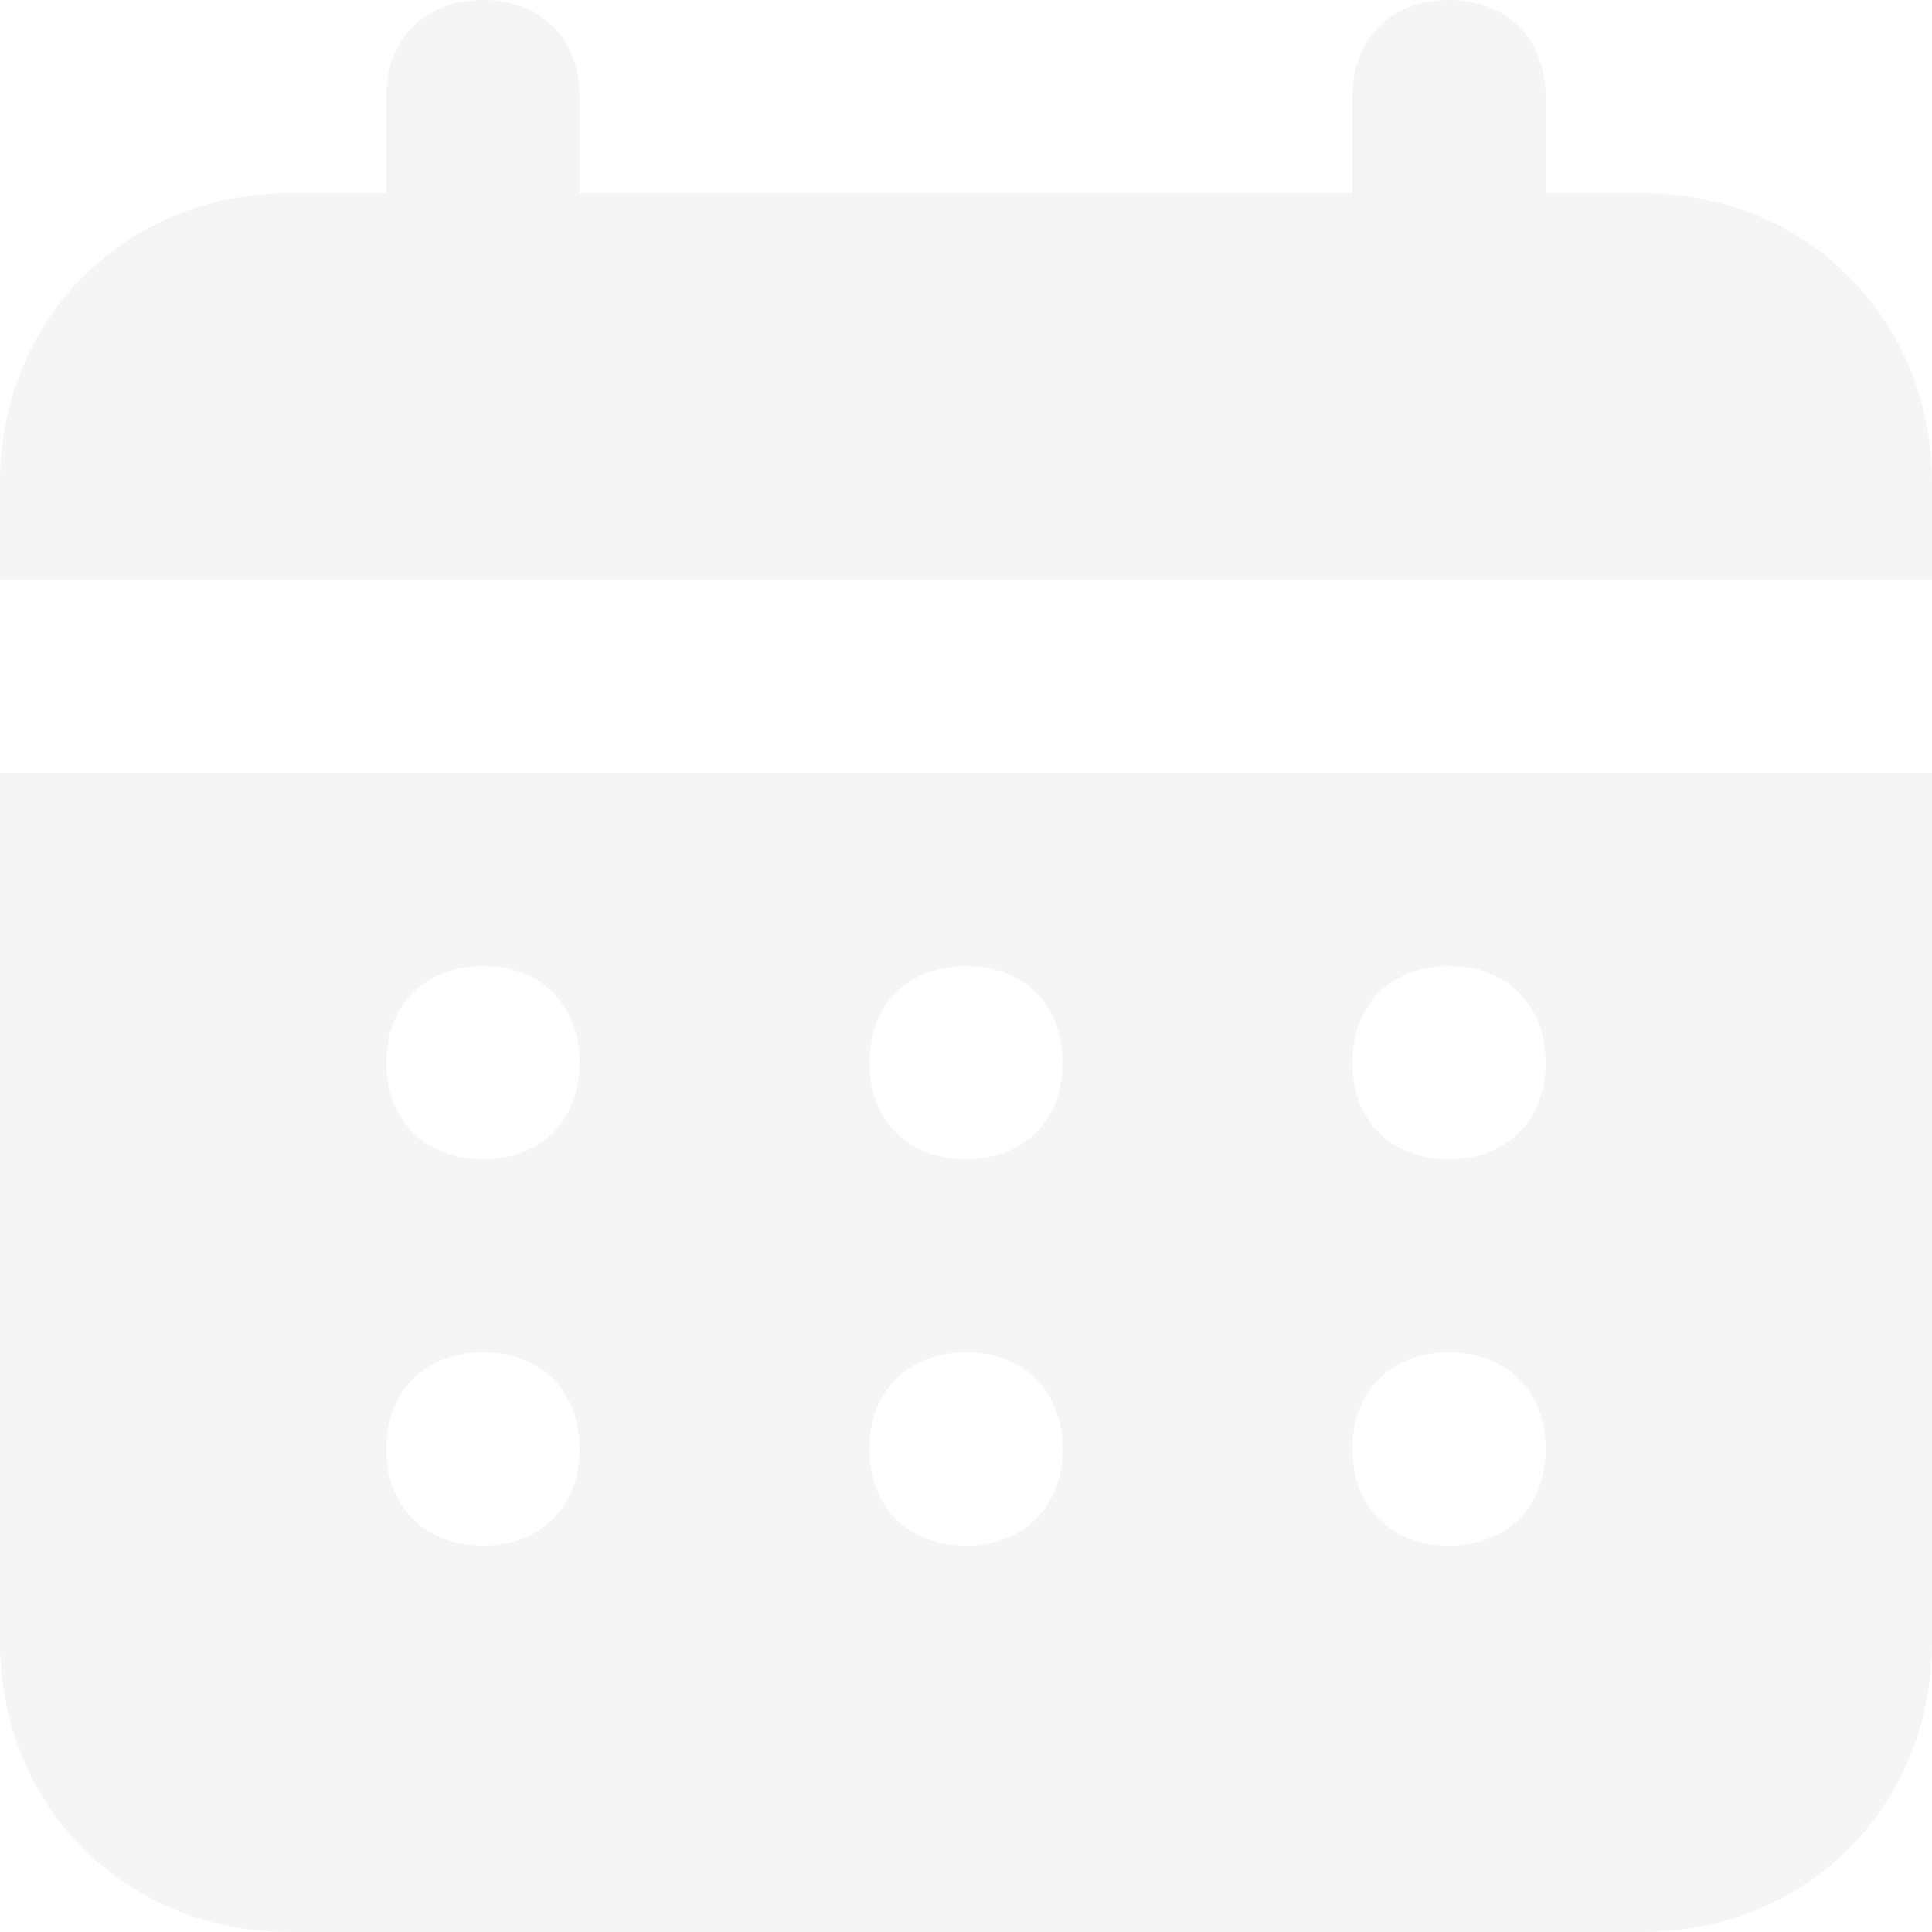
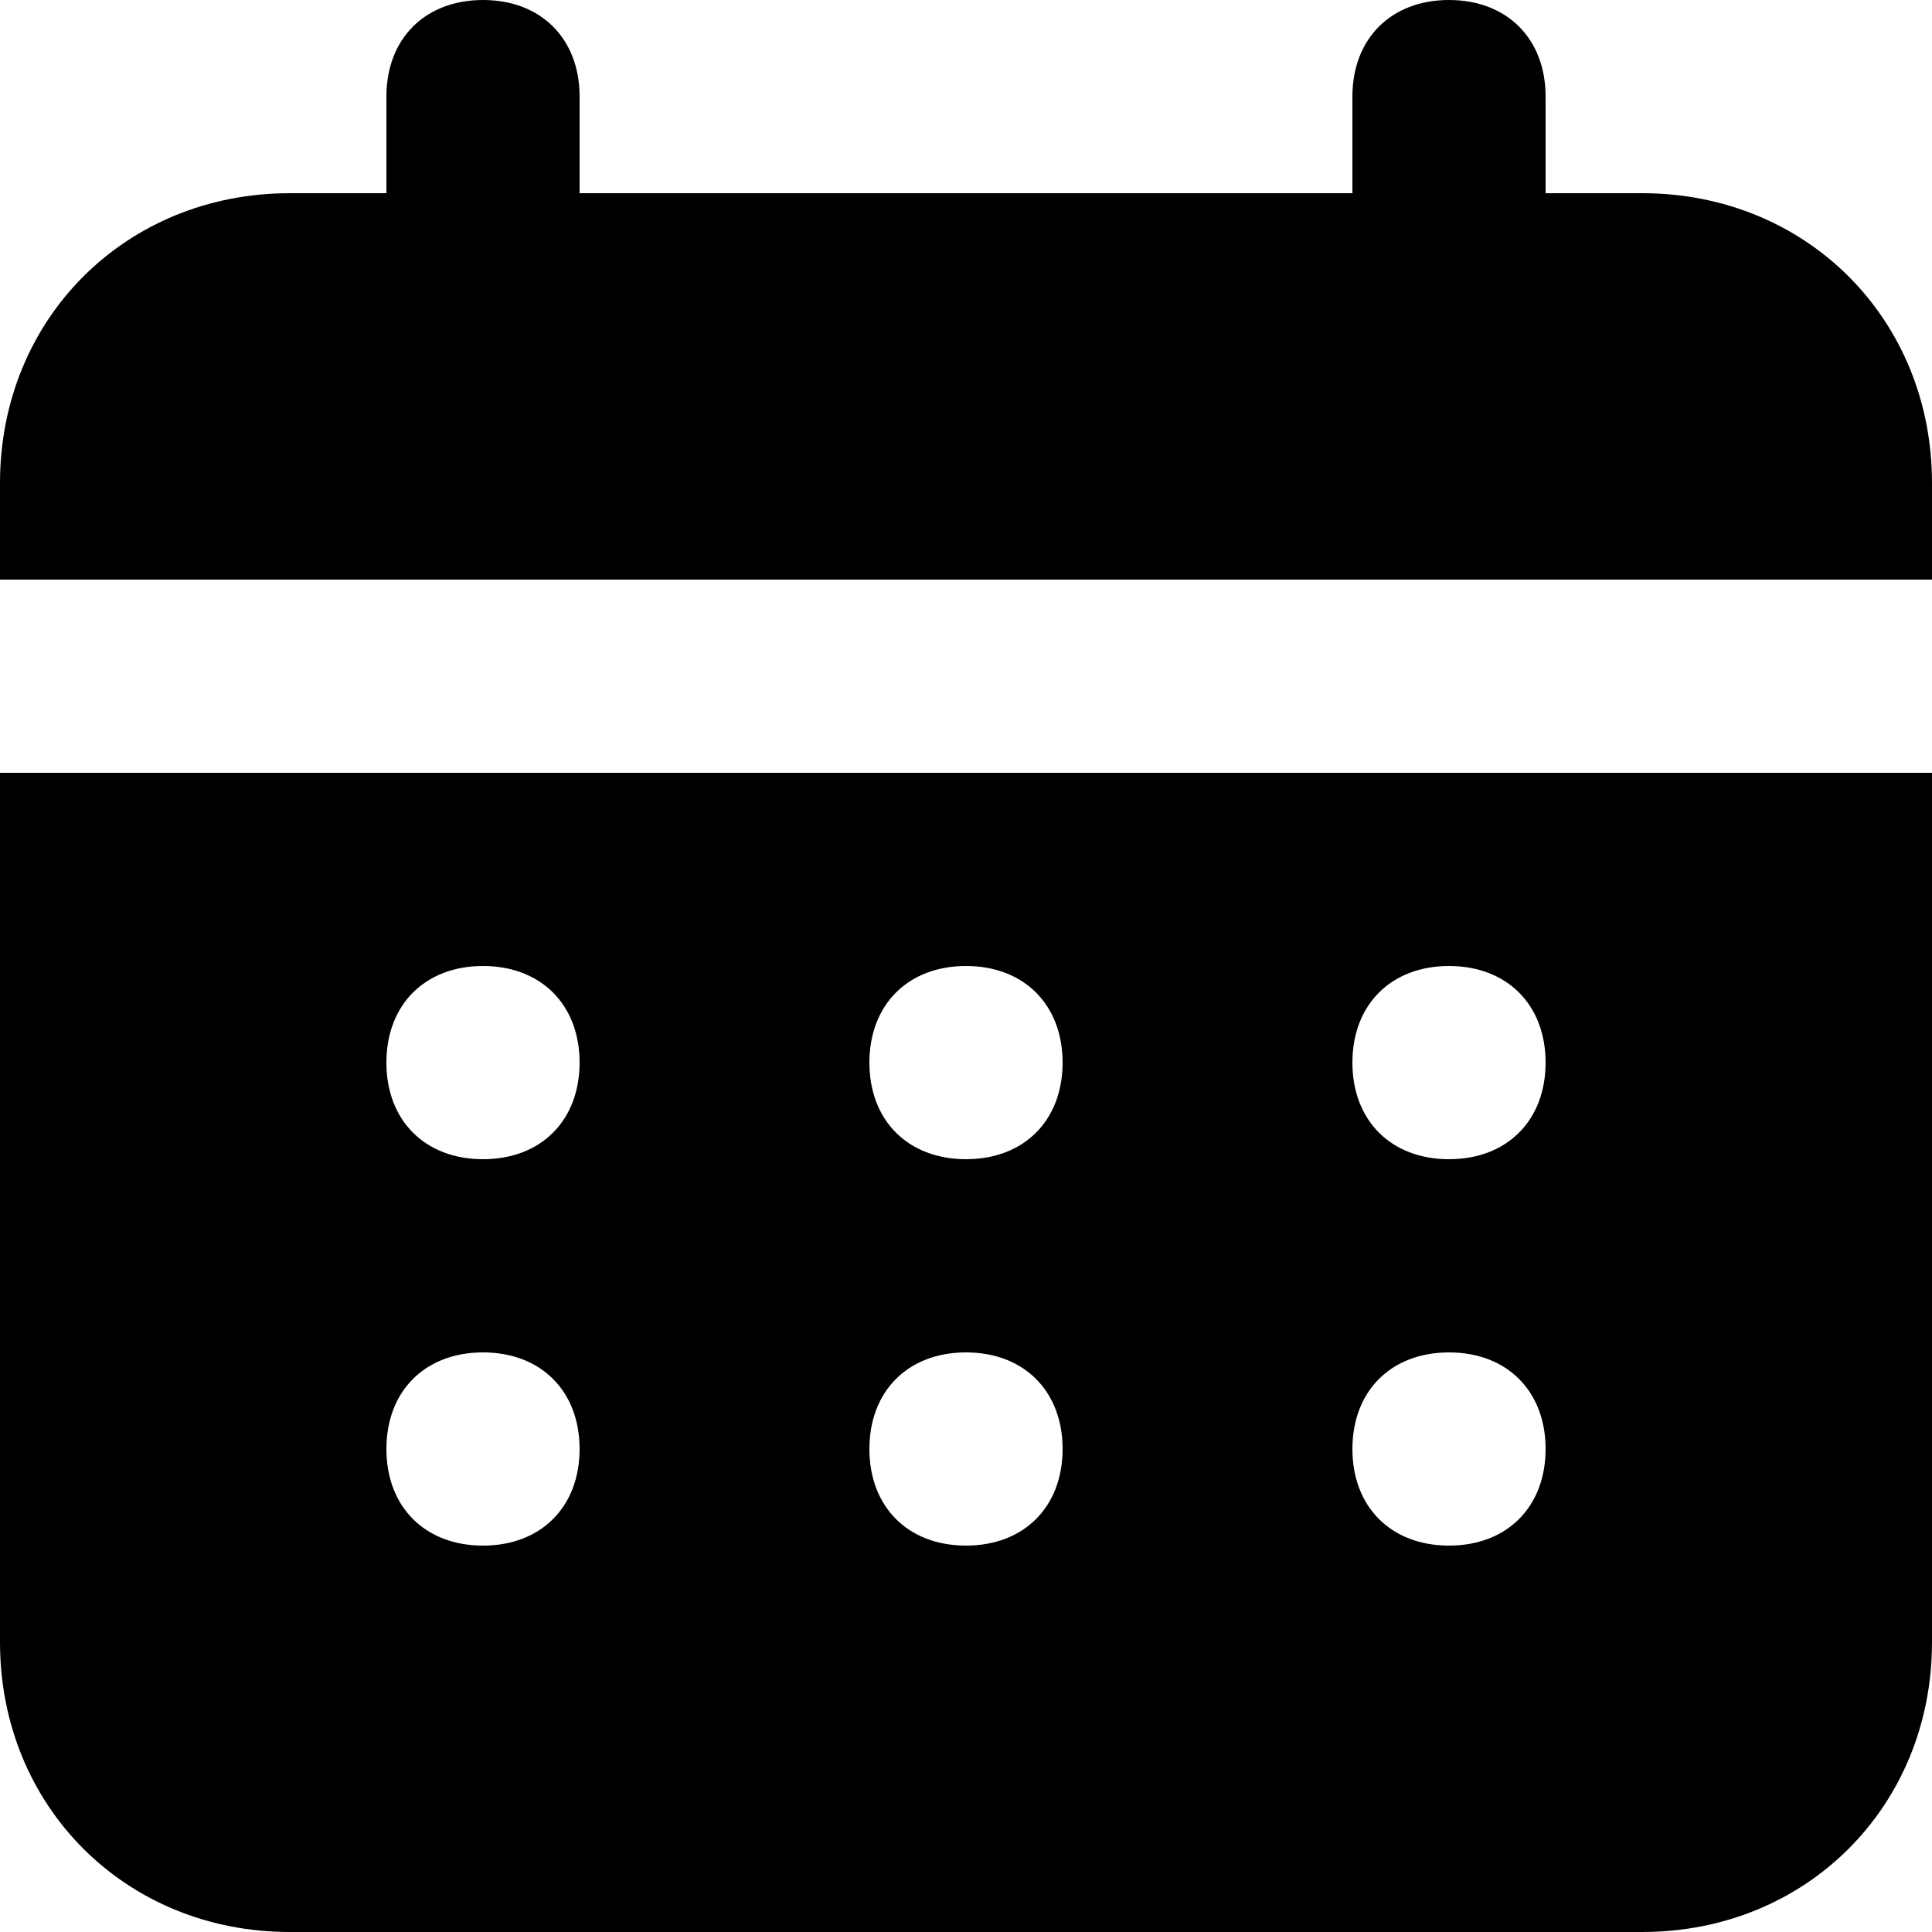
<svg xmlns="http://www.w3.org/2000/svg" width="20" height="20" viewBox="0 0 20 20" fill="none">
-   <path d="M17 2H16V1C16 0.4 15.6 0 15 0C14.4 0 14 0.4 14 1V2H6V1C6 0.4 5.6 0 5 0C4.4 0 4 0.4 4 1V2H3C1.3 2 0 3.3 0 5V6H20V5C20 3.3 18.7 2 17 2ZM0 17C0 18.7 1.3 20 3 20H17C18.7 20 20 18.7 20 17V8H0V17ZM15 10C15.6 10 16 10.4 16 11C16 11.6 15.6 12 15 12C14.4 12 14 11.6 14 11C14 10.4 14.4 10 15 10ZM15 14C15.6 14 16 14.4 16 15C16 15.6 15.6 16 15 16C14.4 16 14 15.6 14 15C14 14.4 14.4 14 15 14ZM10 10C10.6 10 11 10.4 11 11C11 11.6 10.6 12 10 12C9.4 12 9 11.6 9 11C9 10.4 9.4 10 10 10ZM10 14C10.6 14 11 14.4 11 15C11 15.6 10.6 16 10 16C9.4 16 9 15.6 9 15C9 14.4 9.4 14 10 14ZM5 10C5.6 10 6 10.4 6 11C6 11.6 5.6 12 5 12C4.4 12 4 11.6 4 11C4 10.4 4.4 10 5 10ZM5 14C5.6 14 6 14.4 6 15C6 15.6 5.6 16 5 16C4.4 16 4 15.6 4 15C4 14.4 4.4 14 5 14Z" fill="#F5F5F5" />
+   <path d="M17 2H16V1C16 0.4 15.6 0 15 0C14.4 0 14 0.4 14 1V2H6V1C6 0.4 5.6 0 5 0C4.4 0 4 0.4 4 1V2H3C1.3 2 0 3.3 0 5V6H20V5C20 3.3 18.7 2 17 2ZM0 17C0 18.7 1.3 20 3 20H17C18.7 20 20 18.7 20 17V8H0V17ZM15 10C15.6 10 16 10.4 16 11C16 11.6 15.6 12 15 12C14.4 12 14 11.6 14 11C14 10.4 14.4 10 15 10ZM15 14C15.6 14 16 14.4 16 15C16 15.6 15.6 16 15 16C14.4 16 14 15.6 14 15C14 14.4 14.4 14 15 14ZM10 10C10.6 10 11 10.4 11 11C11 11.6 10.6 12 10 12C9.4 12 9 11.6 9 11C9 10.4 9.4 10 10 10ZM10 14C10.6 14 11 14.4 11 15C11 15.6 10.6 16 10 16C9.4 16 9 15.6 9 15C9 14.4 9.4 14 10 14ZM5 10C5.6 10 6 10.4 6 11C6 11.6 5.6 12 5 12C4.4 12 4 11.6 4 11C4 10.4 4.4 10 5 10ZM5 14C5.6 14 6 14.4 6 15C6 15.6 5.6 16 5 16C4.4 16 4 15.6 4 15C4 14.4 4.4 14 5 14Z" fill="currentColor" />
</svg>
